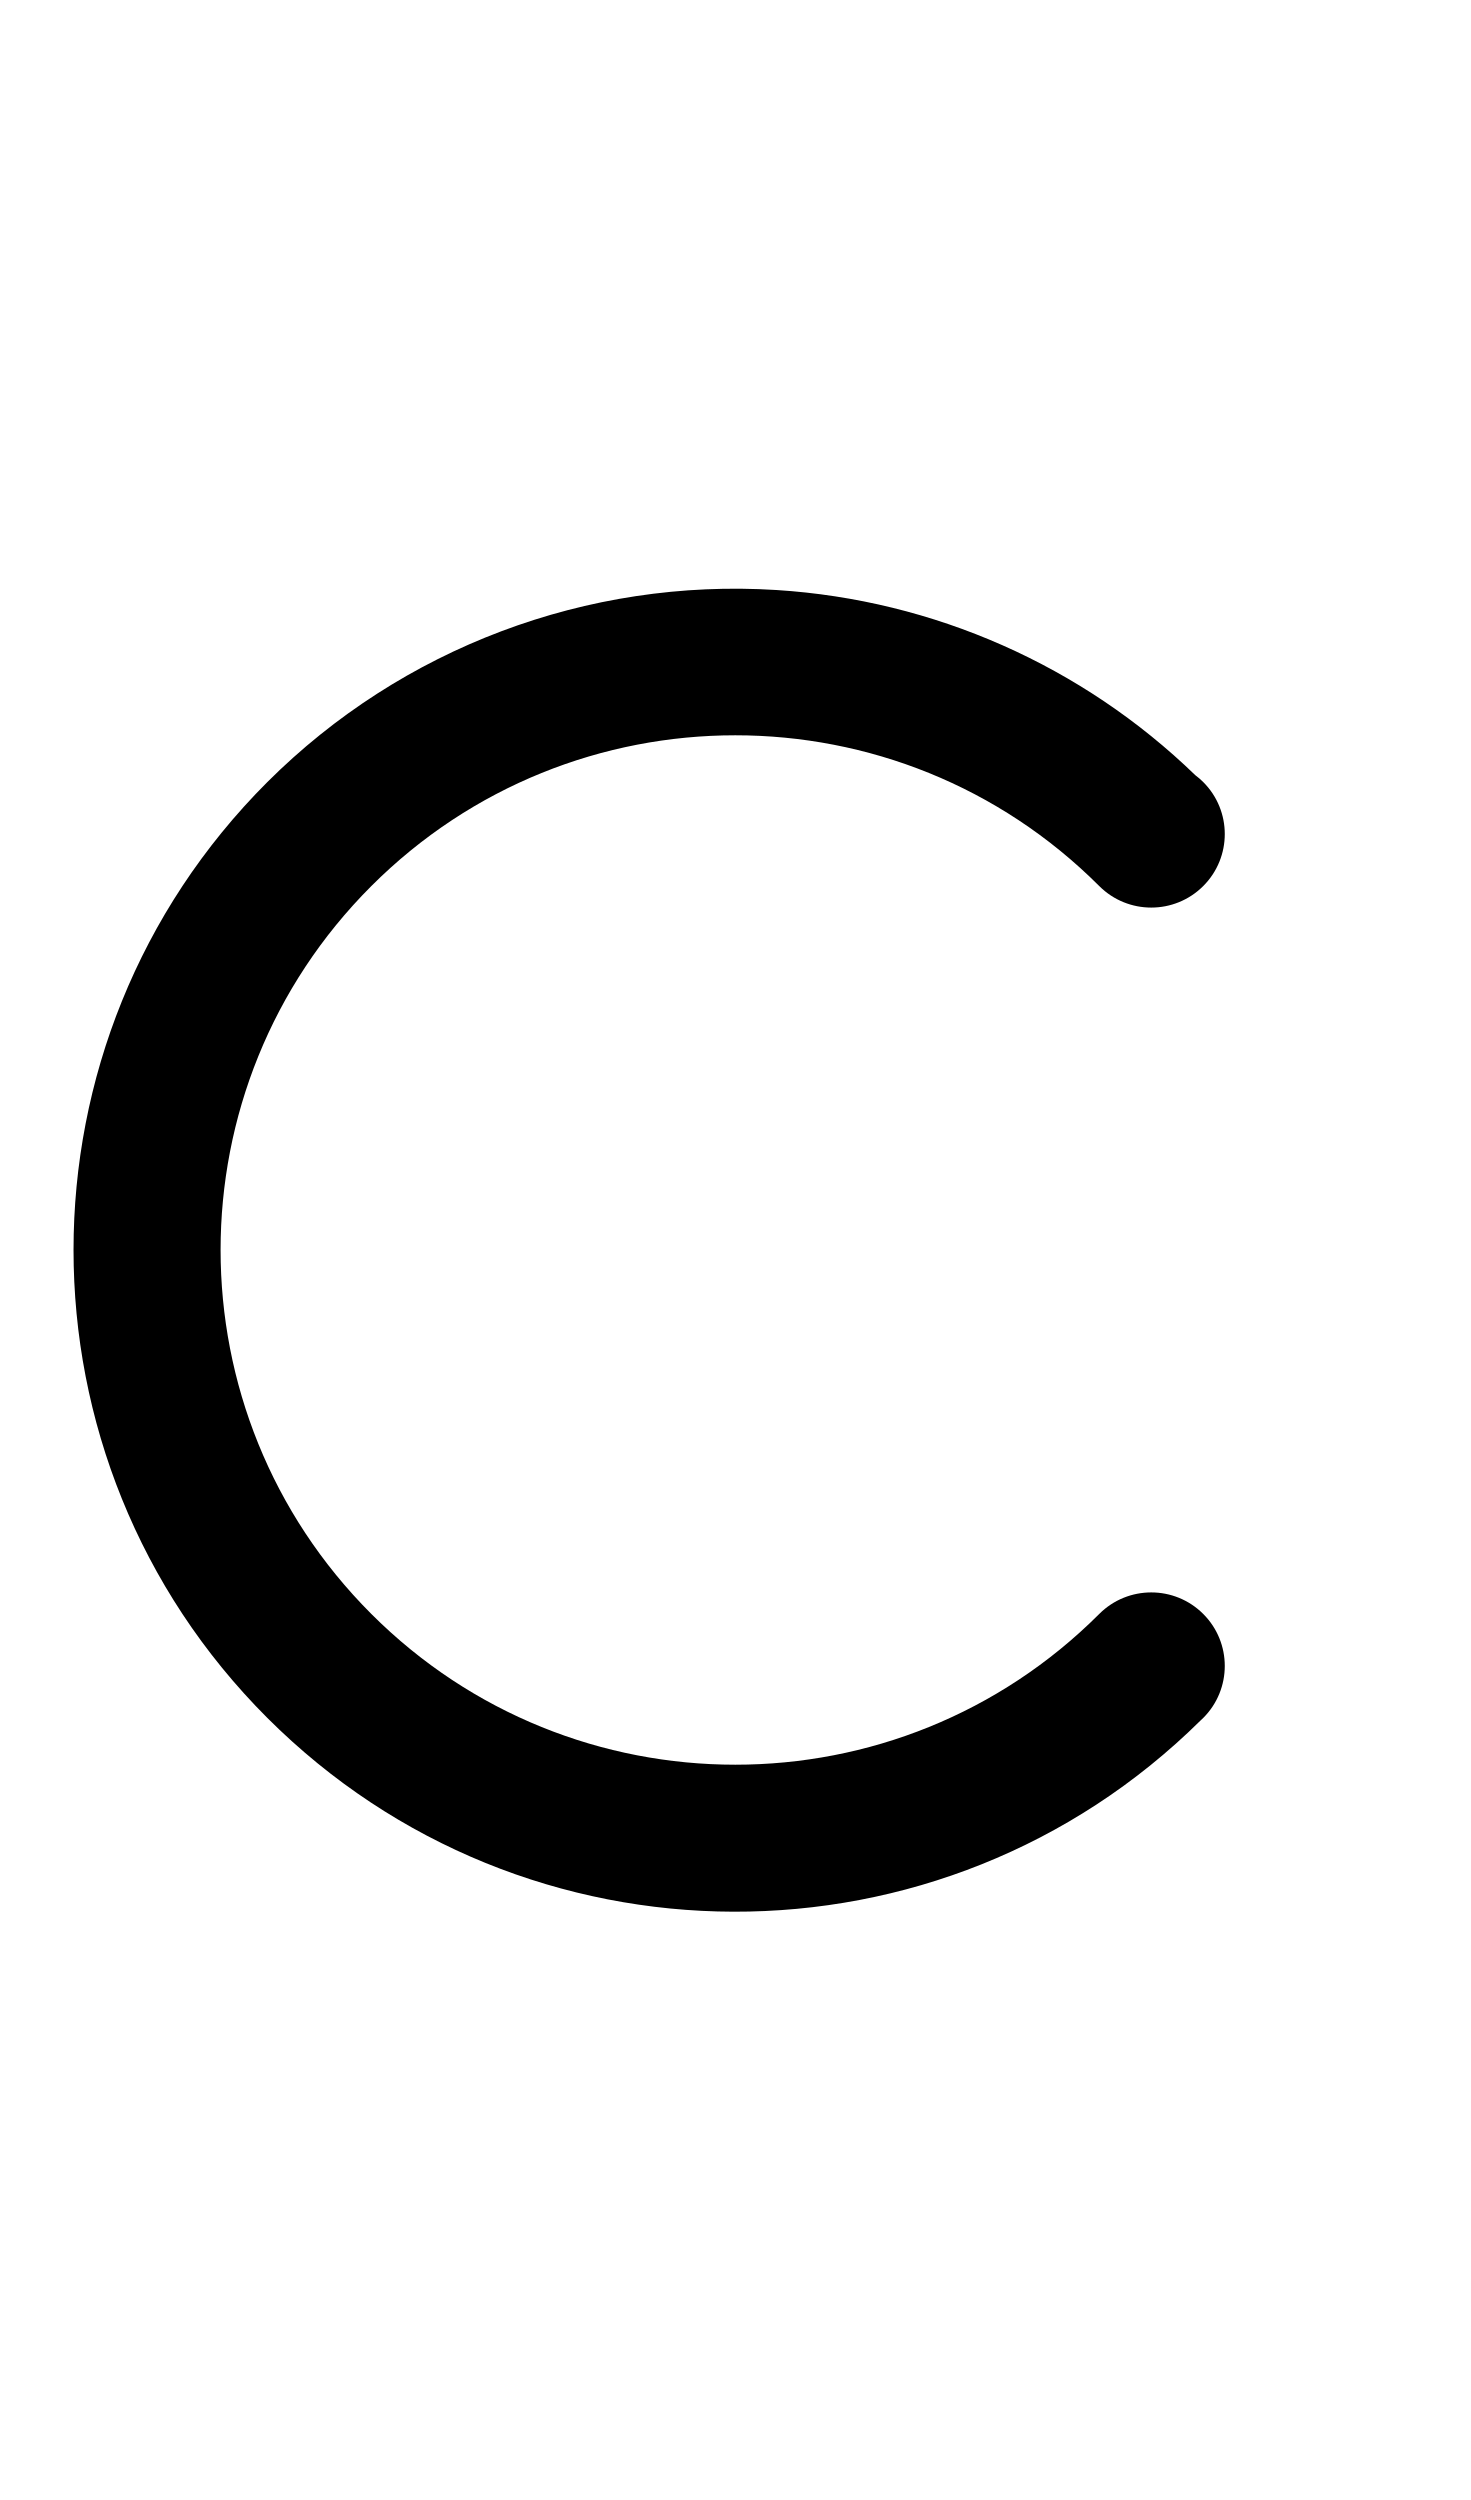
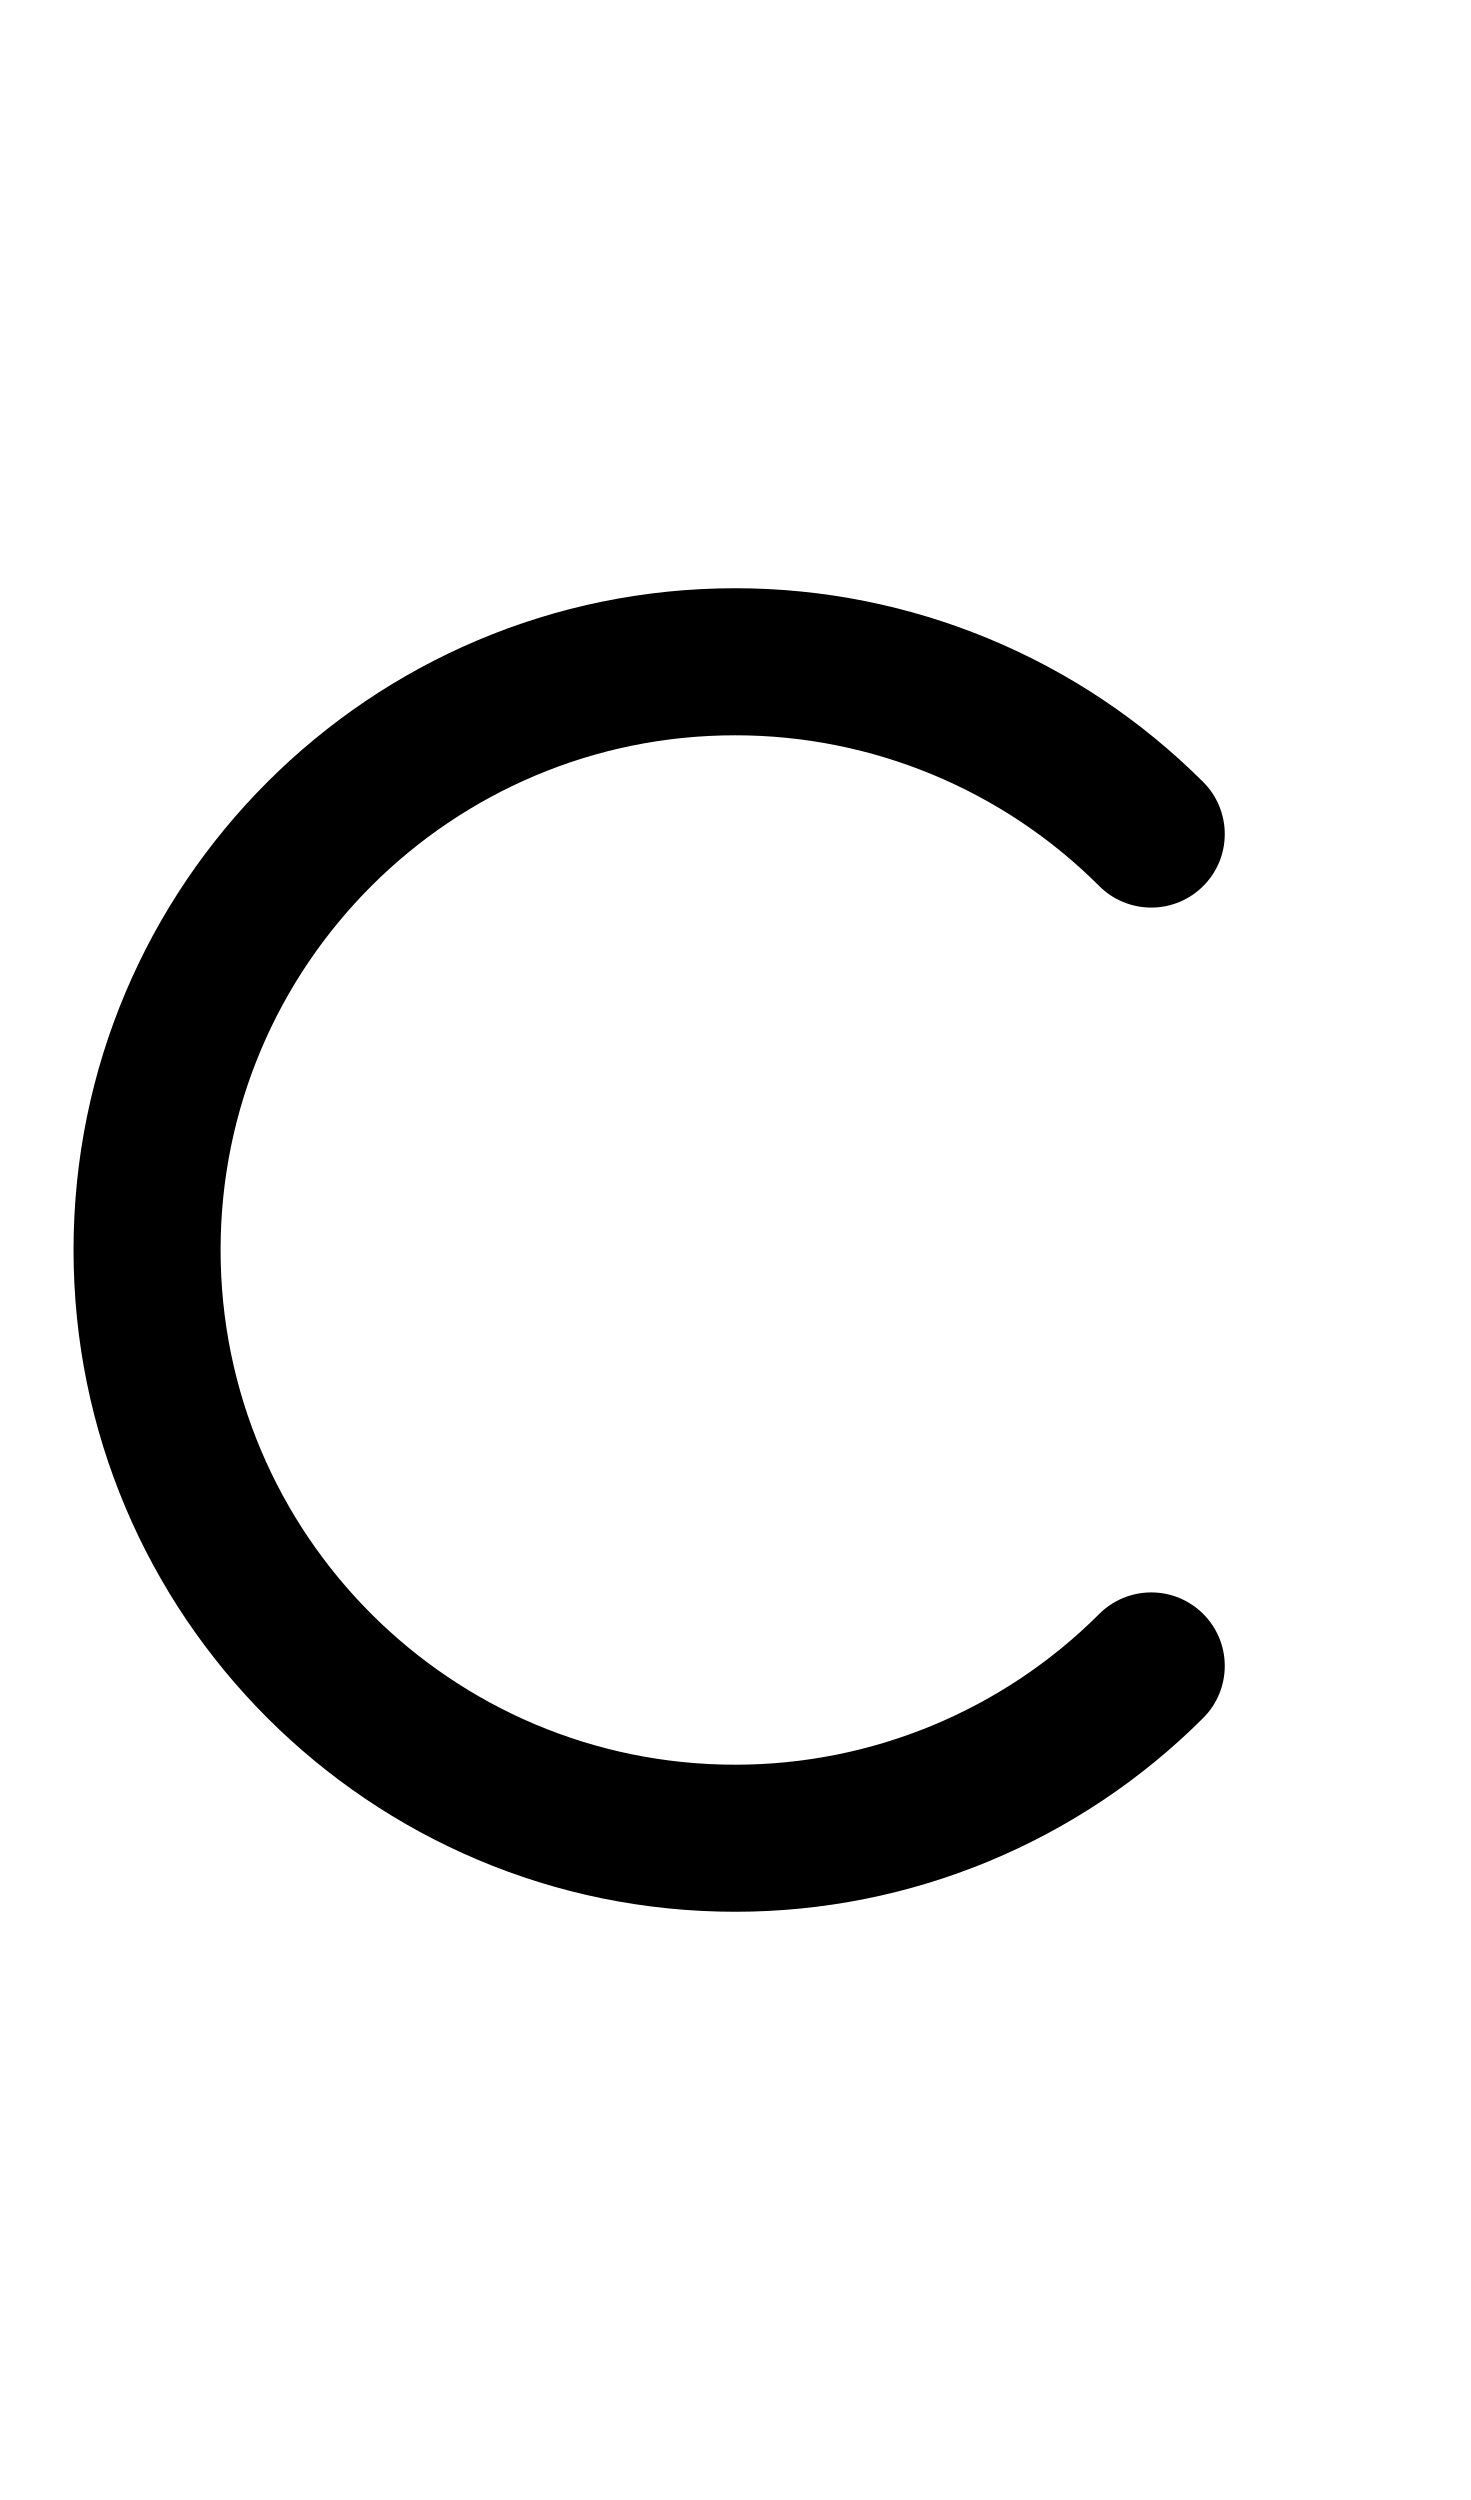
<svg xmlns="http://www.w3.org/2000/svg" width="500" height="850">
-   <path d="M 264.055 200.609 A 225 225 0 0 0 90.9 265.9 A 225 225 0 0 0 90.9 584.098 A 225 225 0 0 0 408.195 584.955 L 408.211 584.945 A 25 25 0 0 0 409.098 584.098 L 409.1 584.1 A 25 25 0 0 0 409.1 548.744 A 25 25 0 0 0 373.744 548.744 A 175 175 0 0 1 126.256 548.744 A 175 175 0 0 1 126.256 301.256 A 175 175 0 0 1 373.744 301.256 A 25 25 0 0 0 409.1 301.256 A 25 25 0 0 0 409.1 265.9 A 25 25 0 0 0 406.398 263.562 A 225 225 0 0 0 264.055 200.609 z " />
+   <path d="M 250 200 A 225 225 0 0 0 25 425 A 225 225 0 0 0 250 650 A 225 225 0 0 0 409.1 584.1 A 25 25 0 0 0 416.422 566.422 A 25 25 0 0 0 391.422 541.422 A 25 25 0 0 0 373.744 548.744 A 175 175 0 0 1 250 600 A 175 175 0 0 1 75 425 A 175 175 0 0 1 250 250 A 175 175 0 0 1 373.744 301.256 A 25 25 0 0 0 391.422 308.578 A 25 25 0 0 0 416.422 283.578 A 25 25 0 0 0 409.1 265.9 A 225 225 0 0 0 250 200 z " />
</svg>
